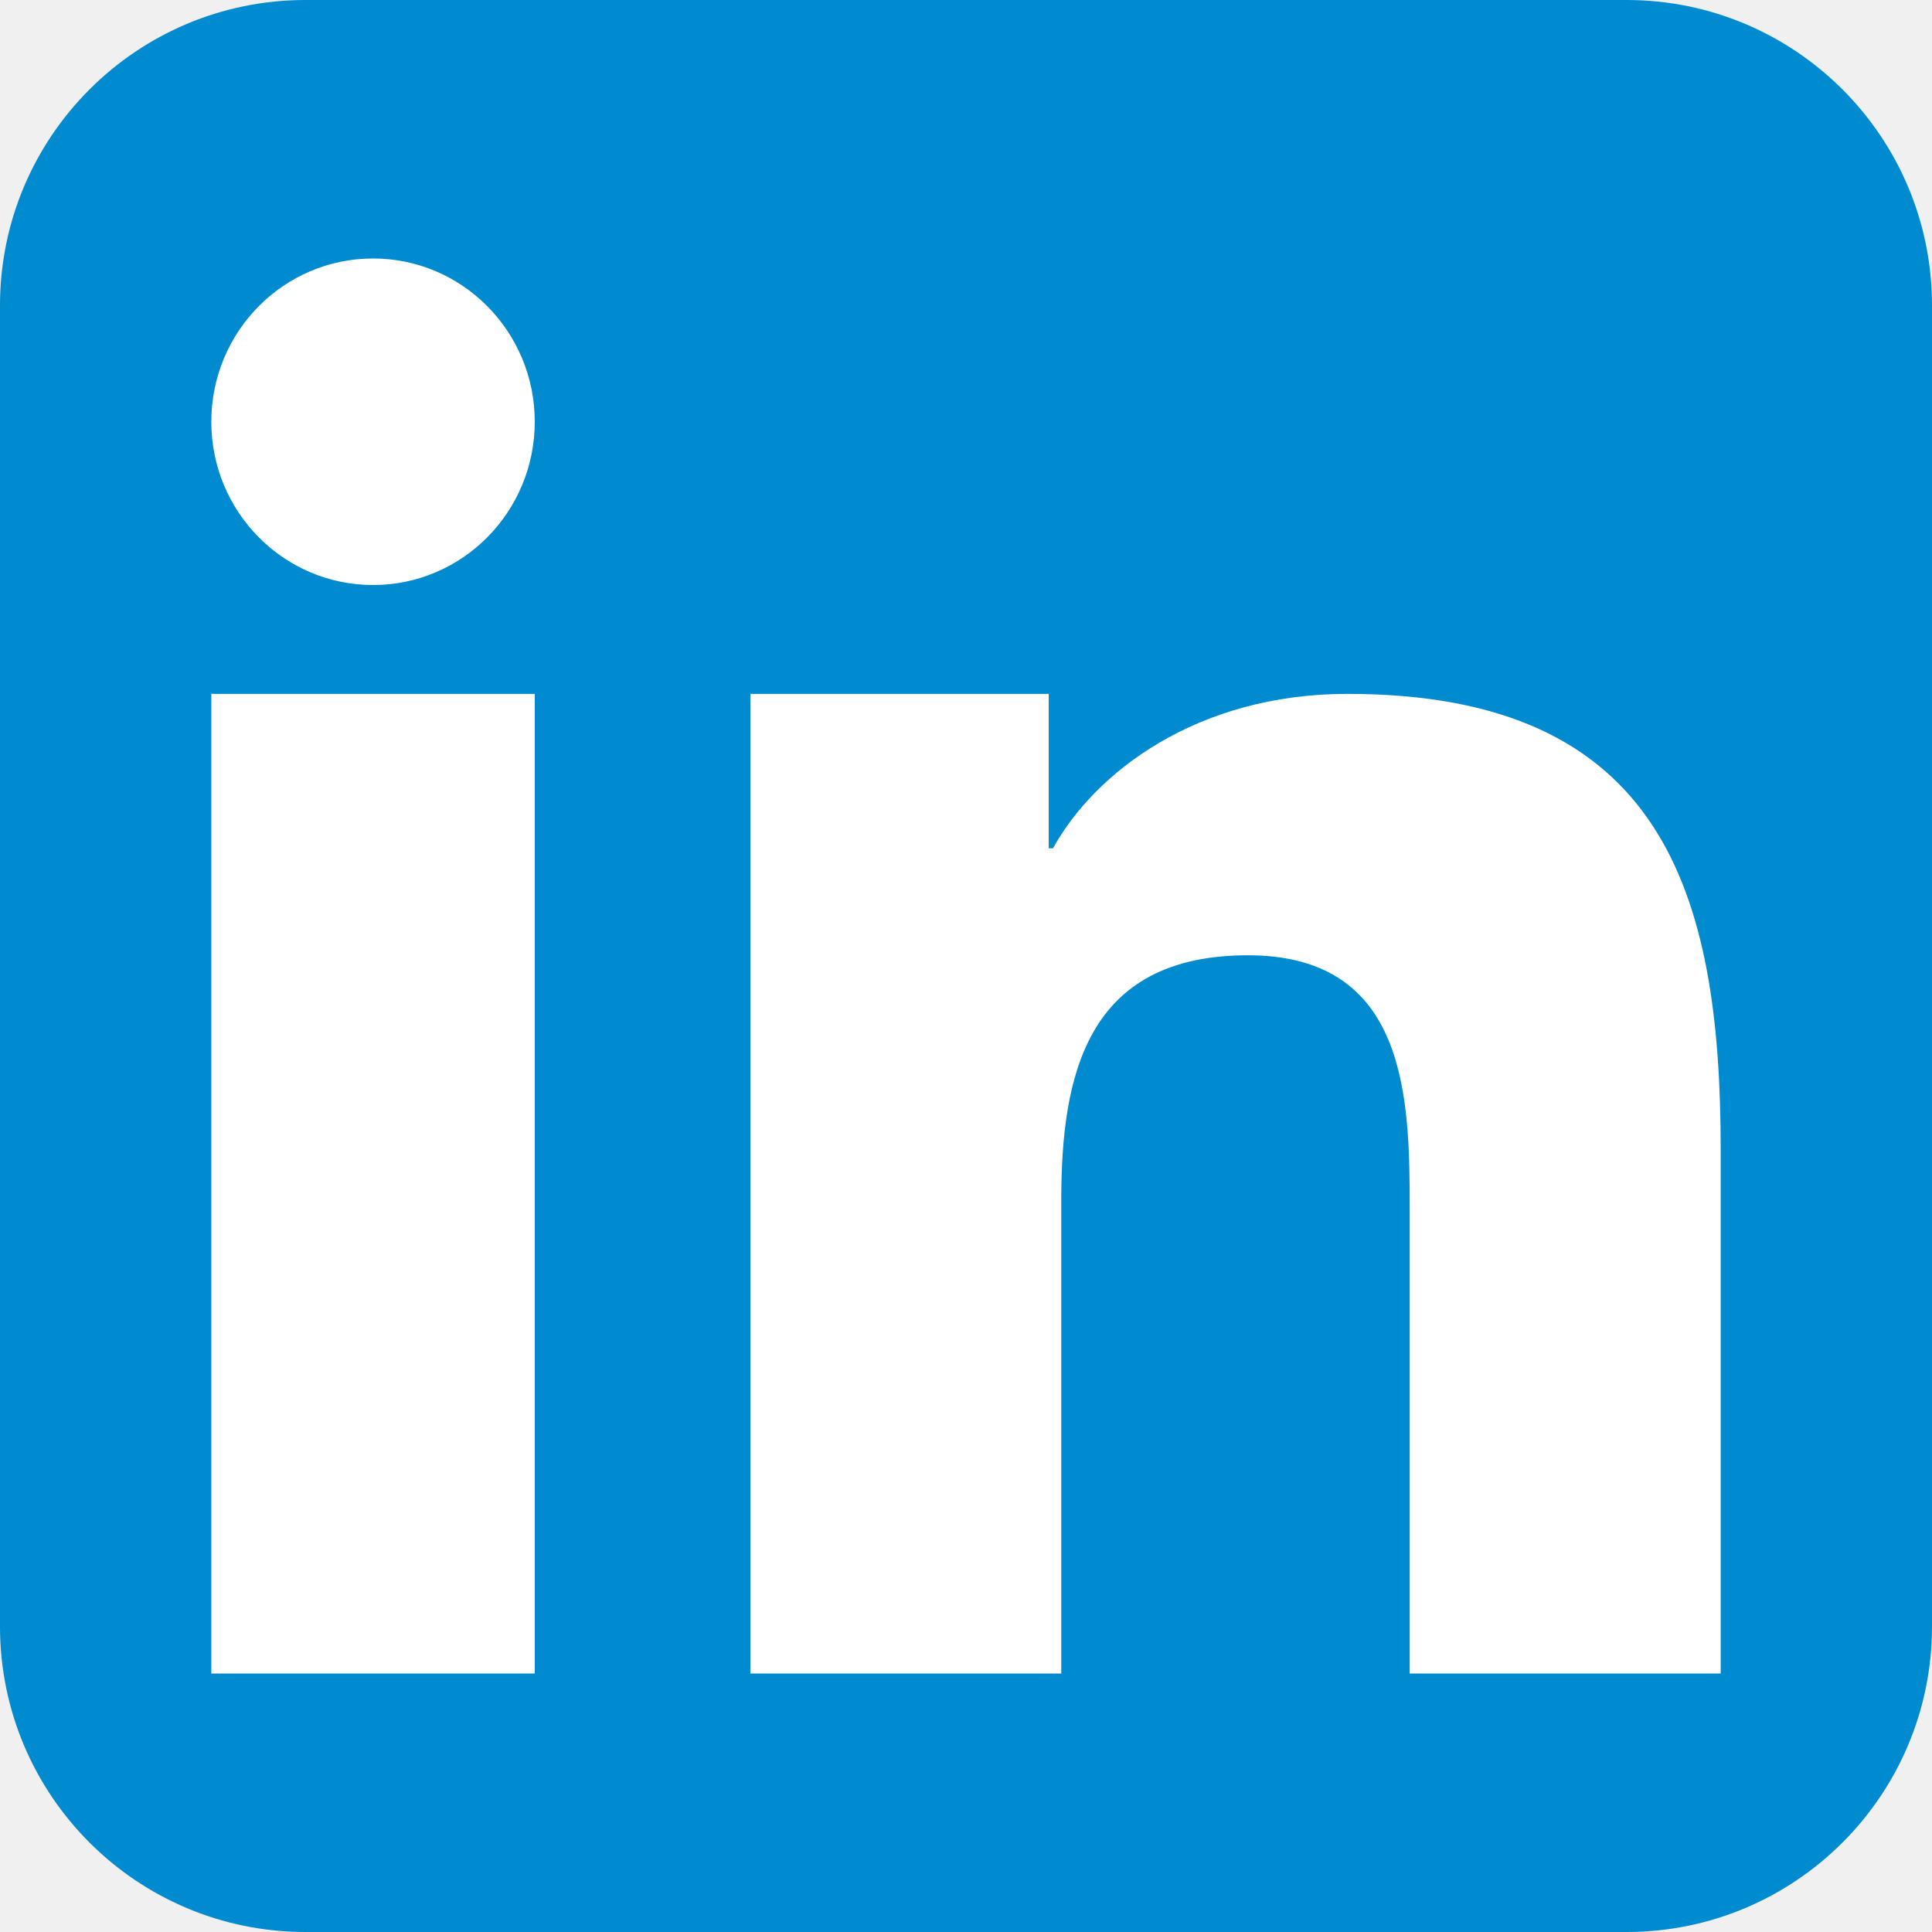
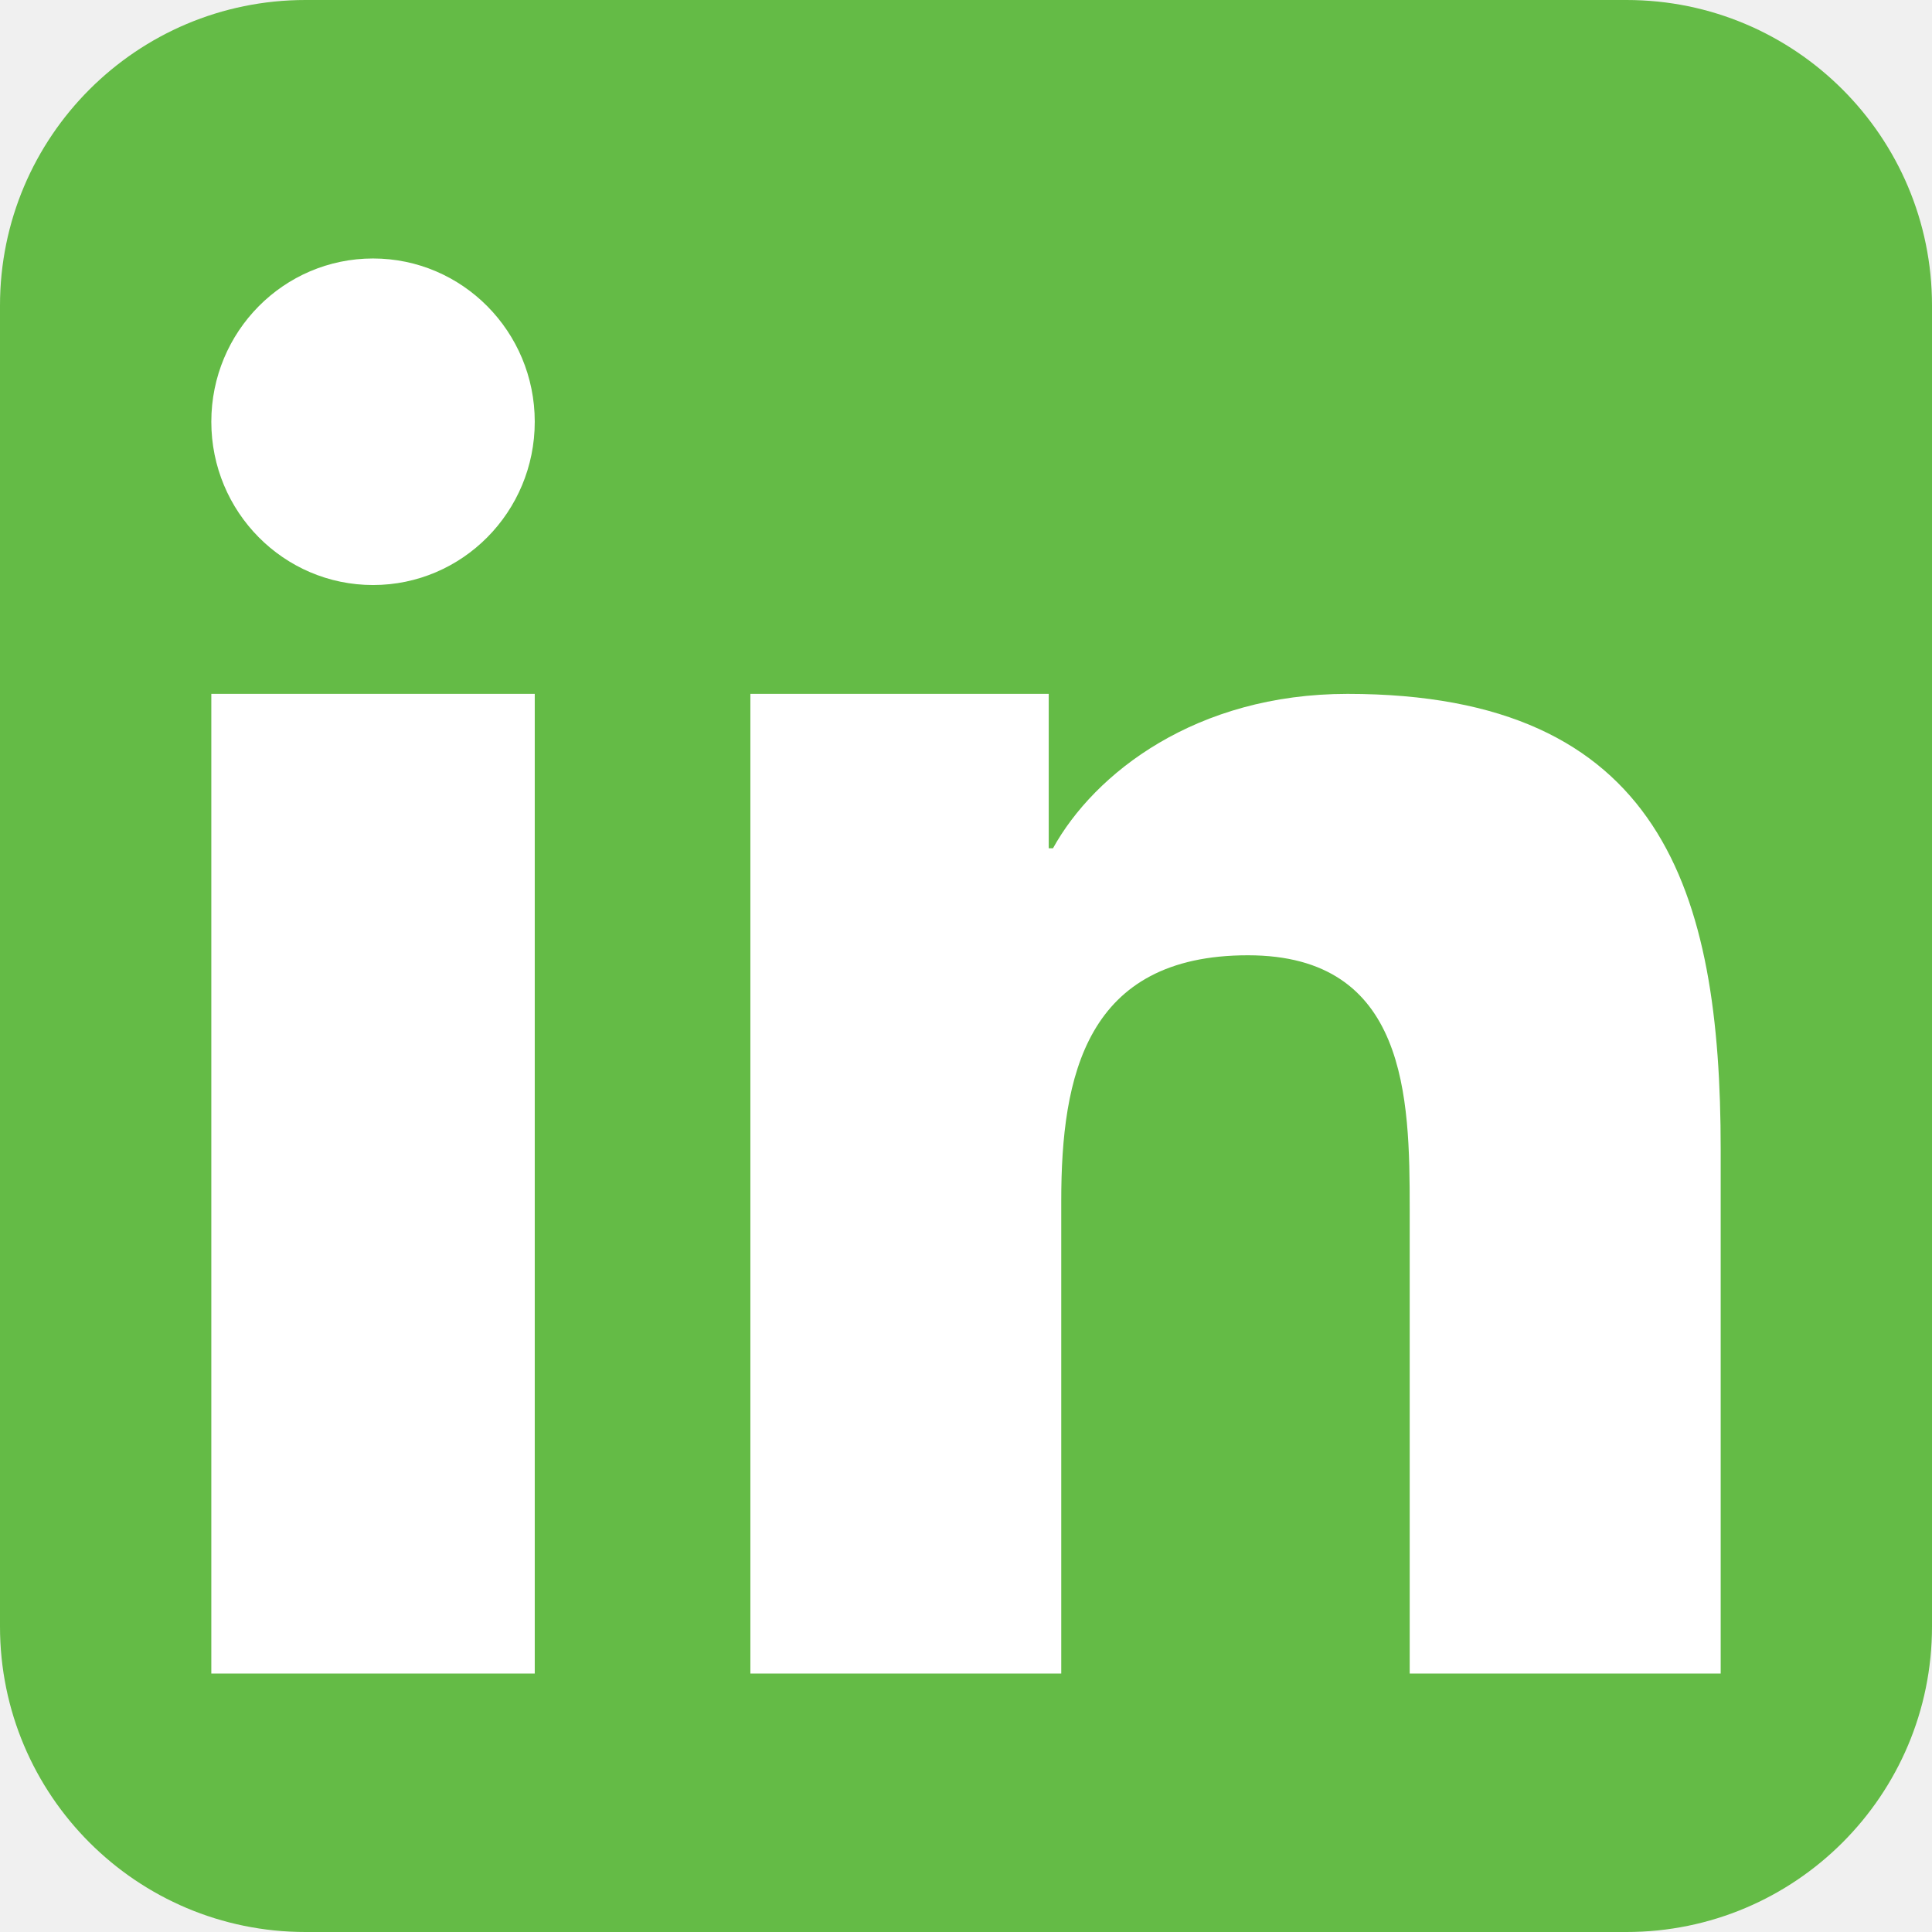
<svg xmlns="http://www.w3.org/2000/svg" viewBox="0 0 1024 1024" style="position: relative; top: 5.2px; width: 15.6px;" version="1.1" id="svg1022">
  <defs id="defs1026" />
-   <rect style="font-variation-settings:normal;vector-effect:none;fill:#008bd0;fill-opacity:1;stroke-width:41.921;stroke-linecap:butt;stroke-linejoin:miter;stroke-miterlimit:4;stroke-dasharray:none;stroke-dashoffset:0;stroke-opacity:1;-inkscape-stroke:none;paint-order:stroke markers fill;stop-color:#000000" id="rect1237" width="1024" height="1024" x="0" y="0" ry="161.908" />
+   <rect style="font-variation-settings:normal;vector-effect:none;fill:#64bb46;fill-opacity:1;stroke-width:41.921;stroke-linecap:butt;stroke-linejoin:miter;stroke-miterlimit:4;stroke-dasharray:none;stroke-dashoffset:0;stroke-opacity:1;-inkscape-stroke:none;paint-order:stroke markers fill;stop-color:#000000" id="rect1237" width="1024" height="1024" x="0" y="0" ry="161.908" />
  <path d="m 397.714,367.769 h 158.13 v 81.834 h 2.261 c 22,-39.838 75.855,-81.834 156.109,-81.834 C 881.13,367.769 912,472.675 912,609.116 V 887 H 747.17 V 640.656 c 0,-58.759 -1.191,-134.338 -85.739,-134.338 -85.846,0 -98.946,63.99 -98.946,130.071 V 887 H 397.715 V 367.77 Z m -285.714,0 H 283.429 V 887 H 112 Z M 283.429,223.538 c 0,47.794 -38.376,86.538 -85.714,86.538 -47.338,0 -85.714,-38.745 -85.714,-86.538 0,-47.794 38.376,-86.538 85.714,-86.538 47.338,0 85.714,38.745 85.714,86.538 z" fill="#ffffff" id="path1020" style="stroke-width:0.781" />
</svg>
